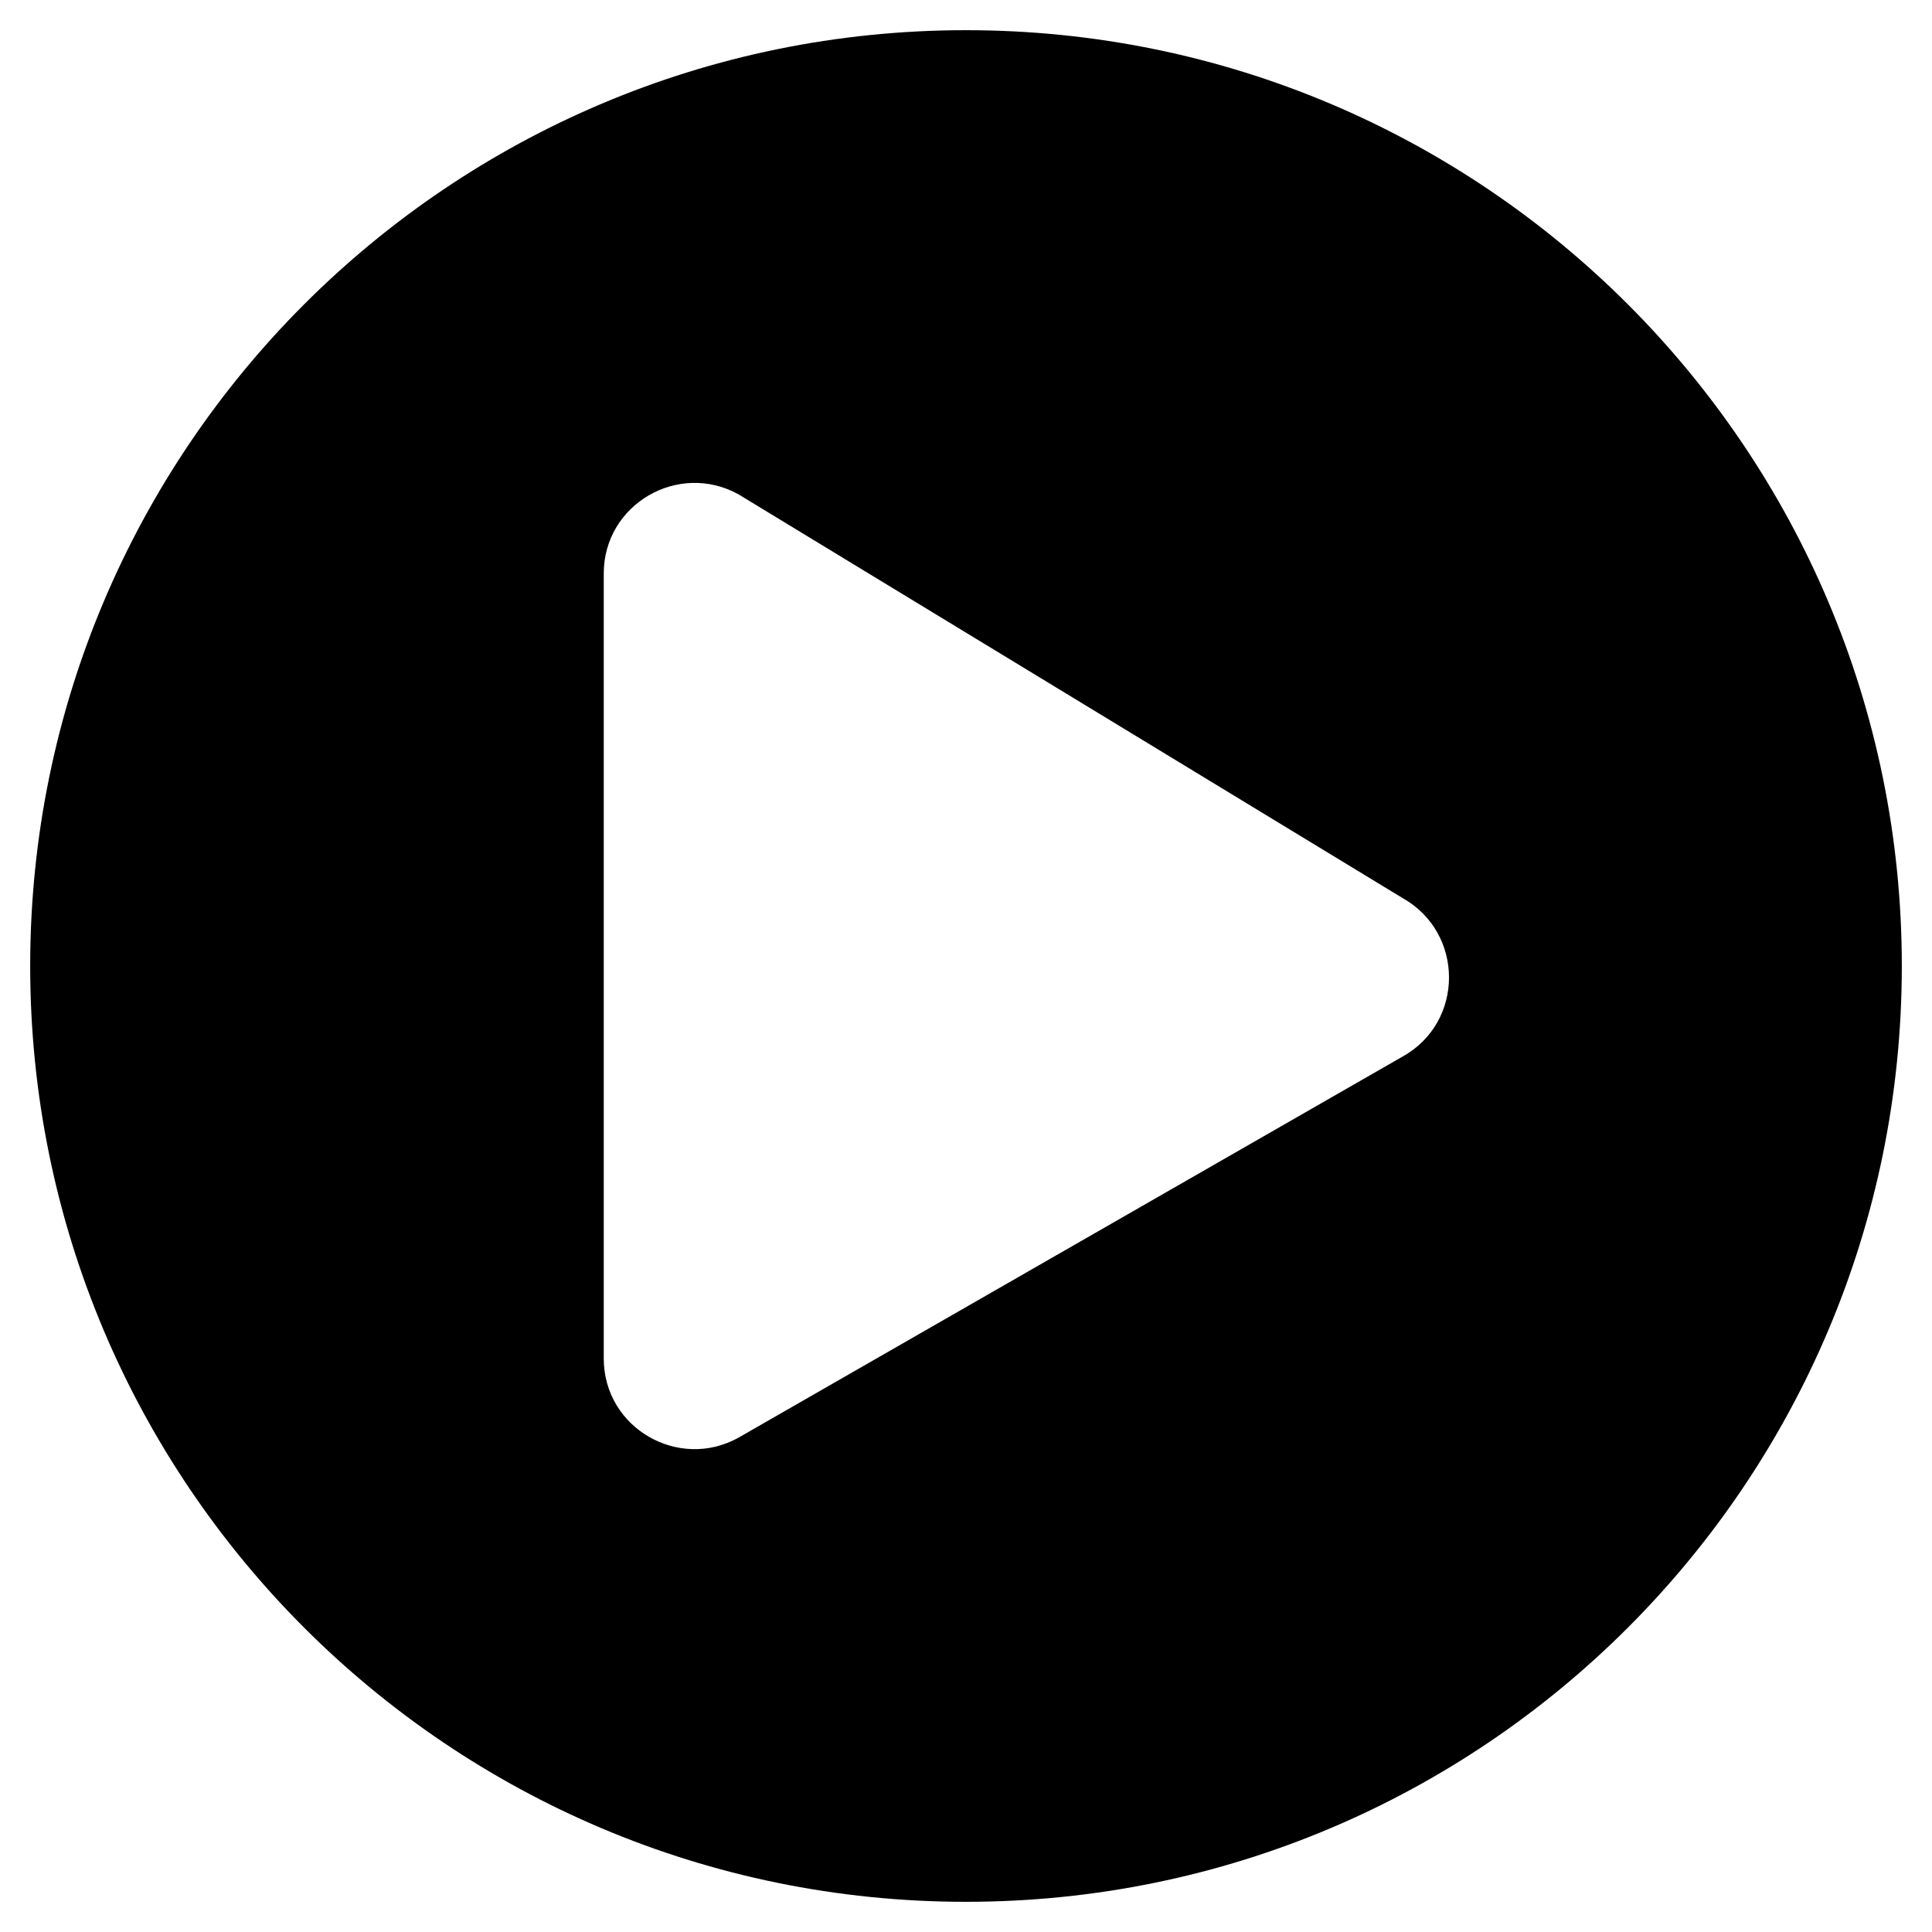
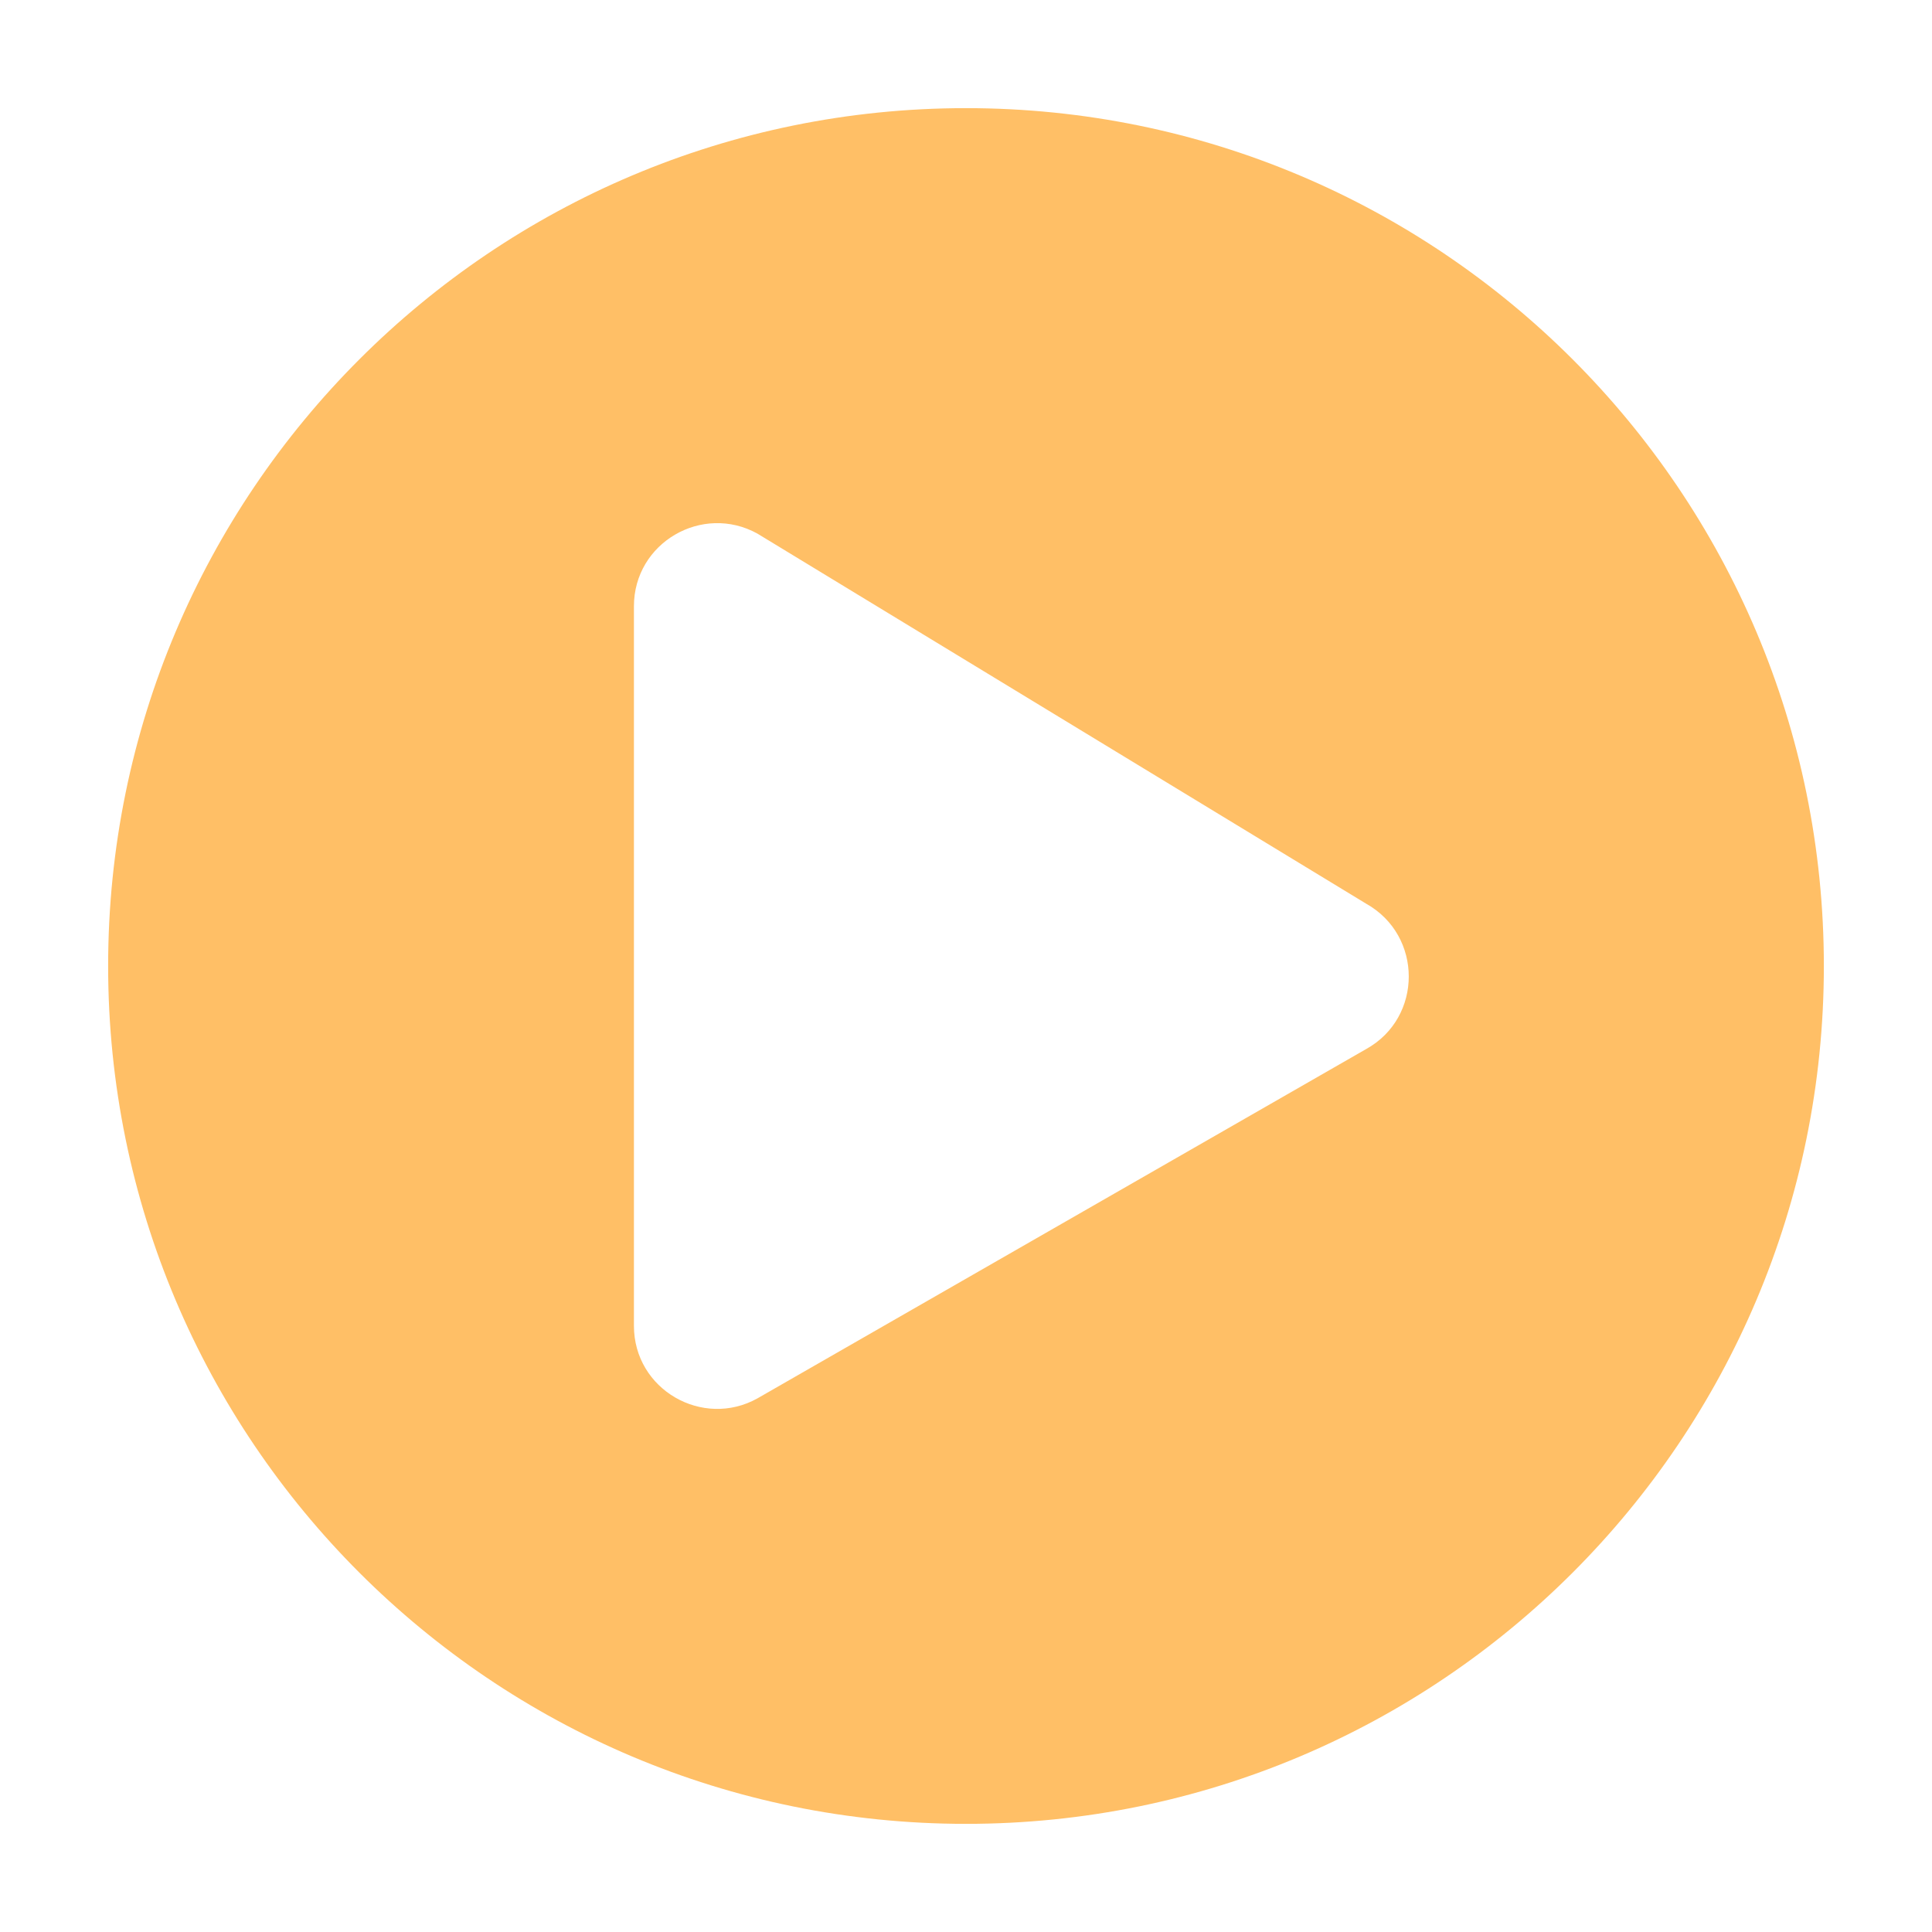
- <svg xmlns="http://www.w3.org/2000/svg" aria-hidden="true" focusable="false" data-prefix="fas" data-icon="play-circle" class="svg-inline--fa fa-play-circle fa-w-16" role="img" viewBox="0 0 512 512">
-   <path fill="currentColor" d="M256 8C119 8 8 119 8 256s111 248 248 248 248-111 248-248S393 8 256 8zm115.7 272l-176 101c-15.8 8.8-35.7-2.5-35.7-21V152c0-18.4 19.8-29.8 35.7-21l176 107c16.4 9.2 16.4 32.9 0 42z" />
+ <svg xmlns="http://www.w3.org/2000/svg" id="SvgjsSvg1001" width="288" height="288" version="1.1">
+   <defs id="SvgjsDefs1002" />
+   <g id="SvgjsG1008" transform="matrix(0.9167,0,0,0.9167,11.9952,11.9952)">
+     <svg aria-hidden="true" class="svg-inline--fa fa-play-circle fa-w-16" data-icon="play-circle" data-prefix="fas" viewBox="0 0 512 512" width="288" height="288">
+       <path fill="#ffbf66" d="M256 8C119 8 8 119 8 256s111 248 248 248 248-111 248-248S393 8 256 8zm115.7 272l-176 101c-15.8 8.8-35.7-2.5-35.7-21V152c0-18.4 19.8-29.8 35.7-21l176 107c16.4 9.2 16.4 32.9 0 42z" class="colorcurrentColor svgShape" style="--darkreader-inline-fill:currentColor;" data-darkreader-inline-fill="" />
+     </svg>
+   </g>
</svg>
